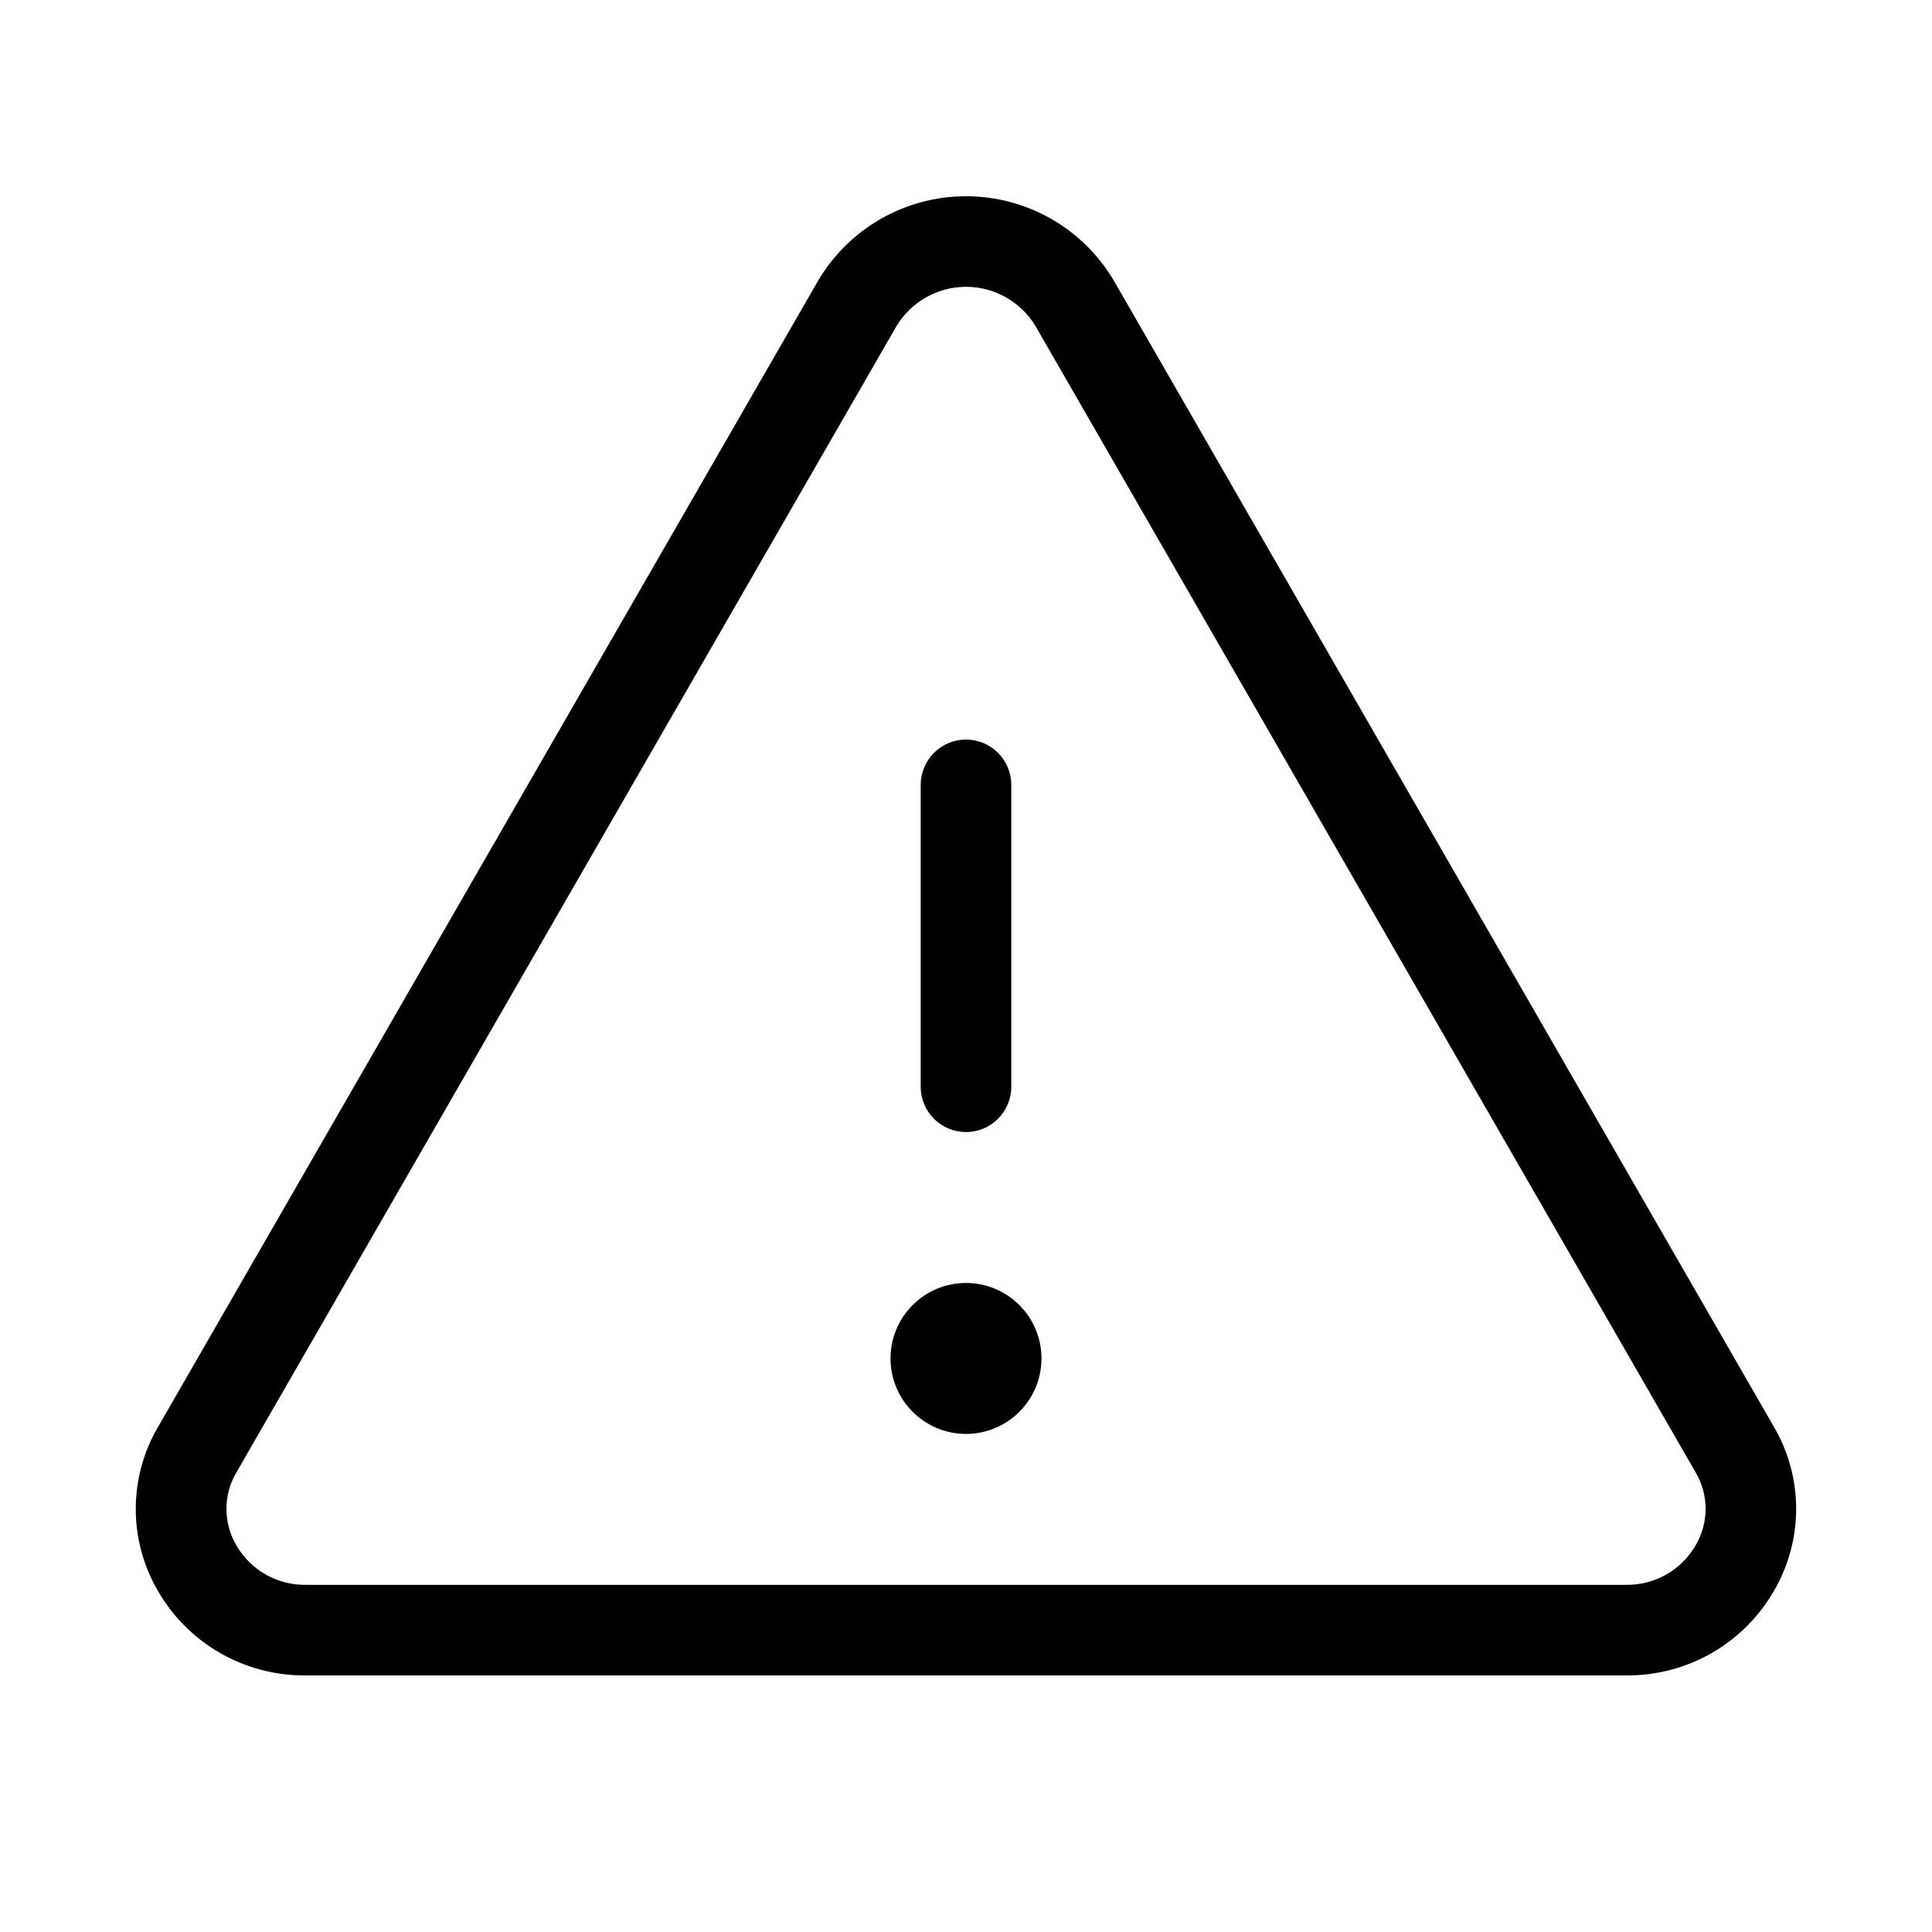
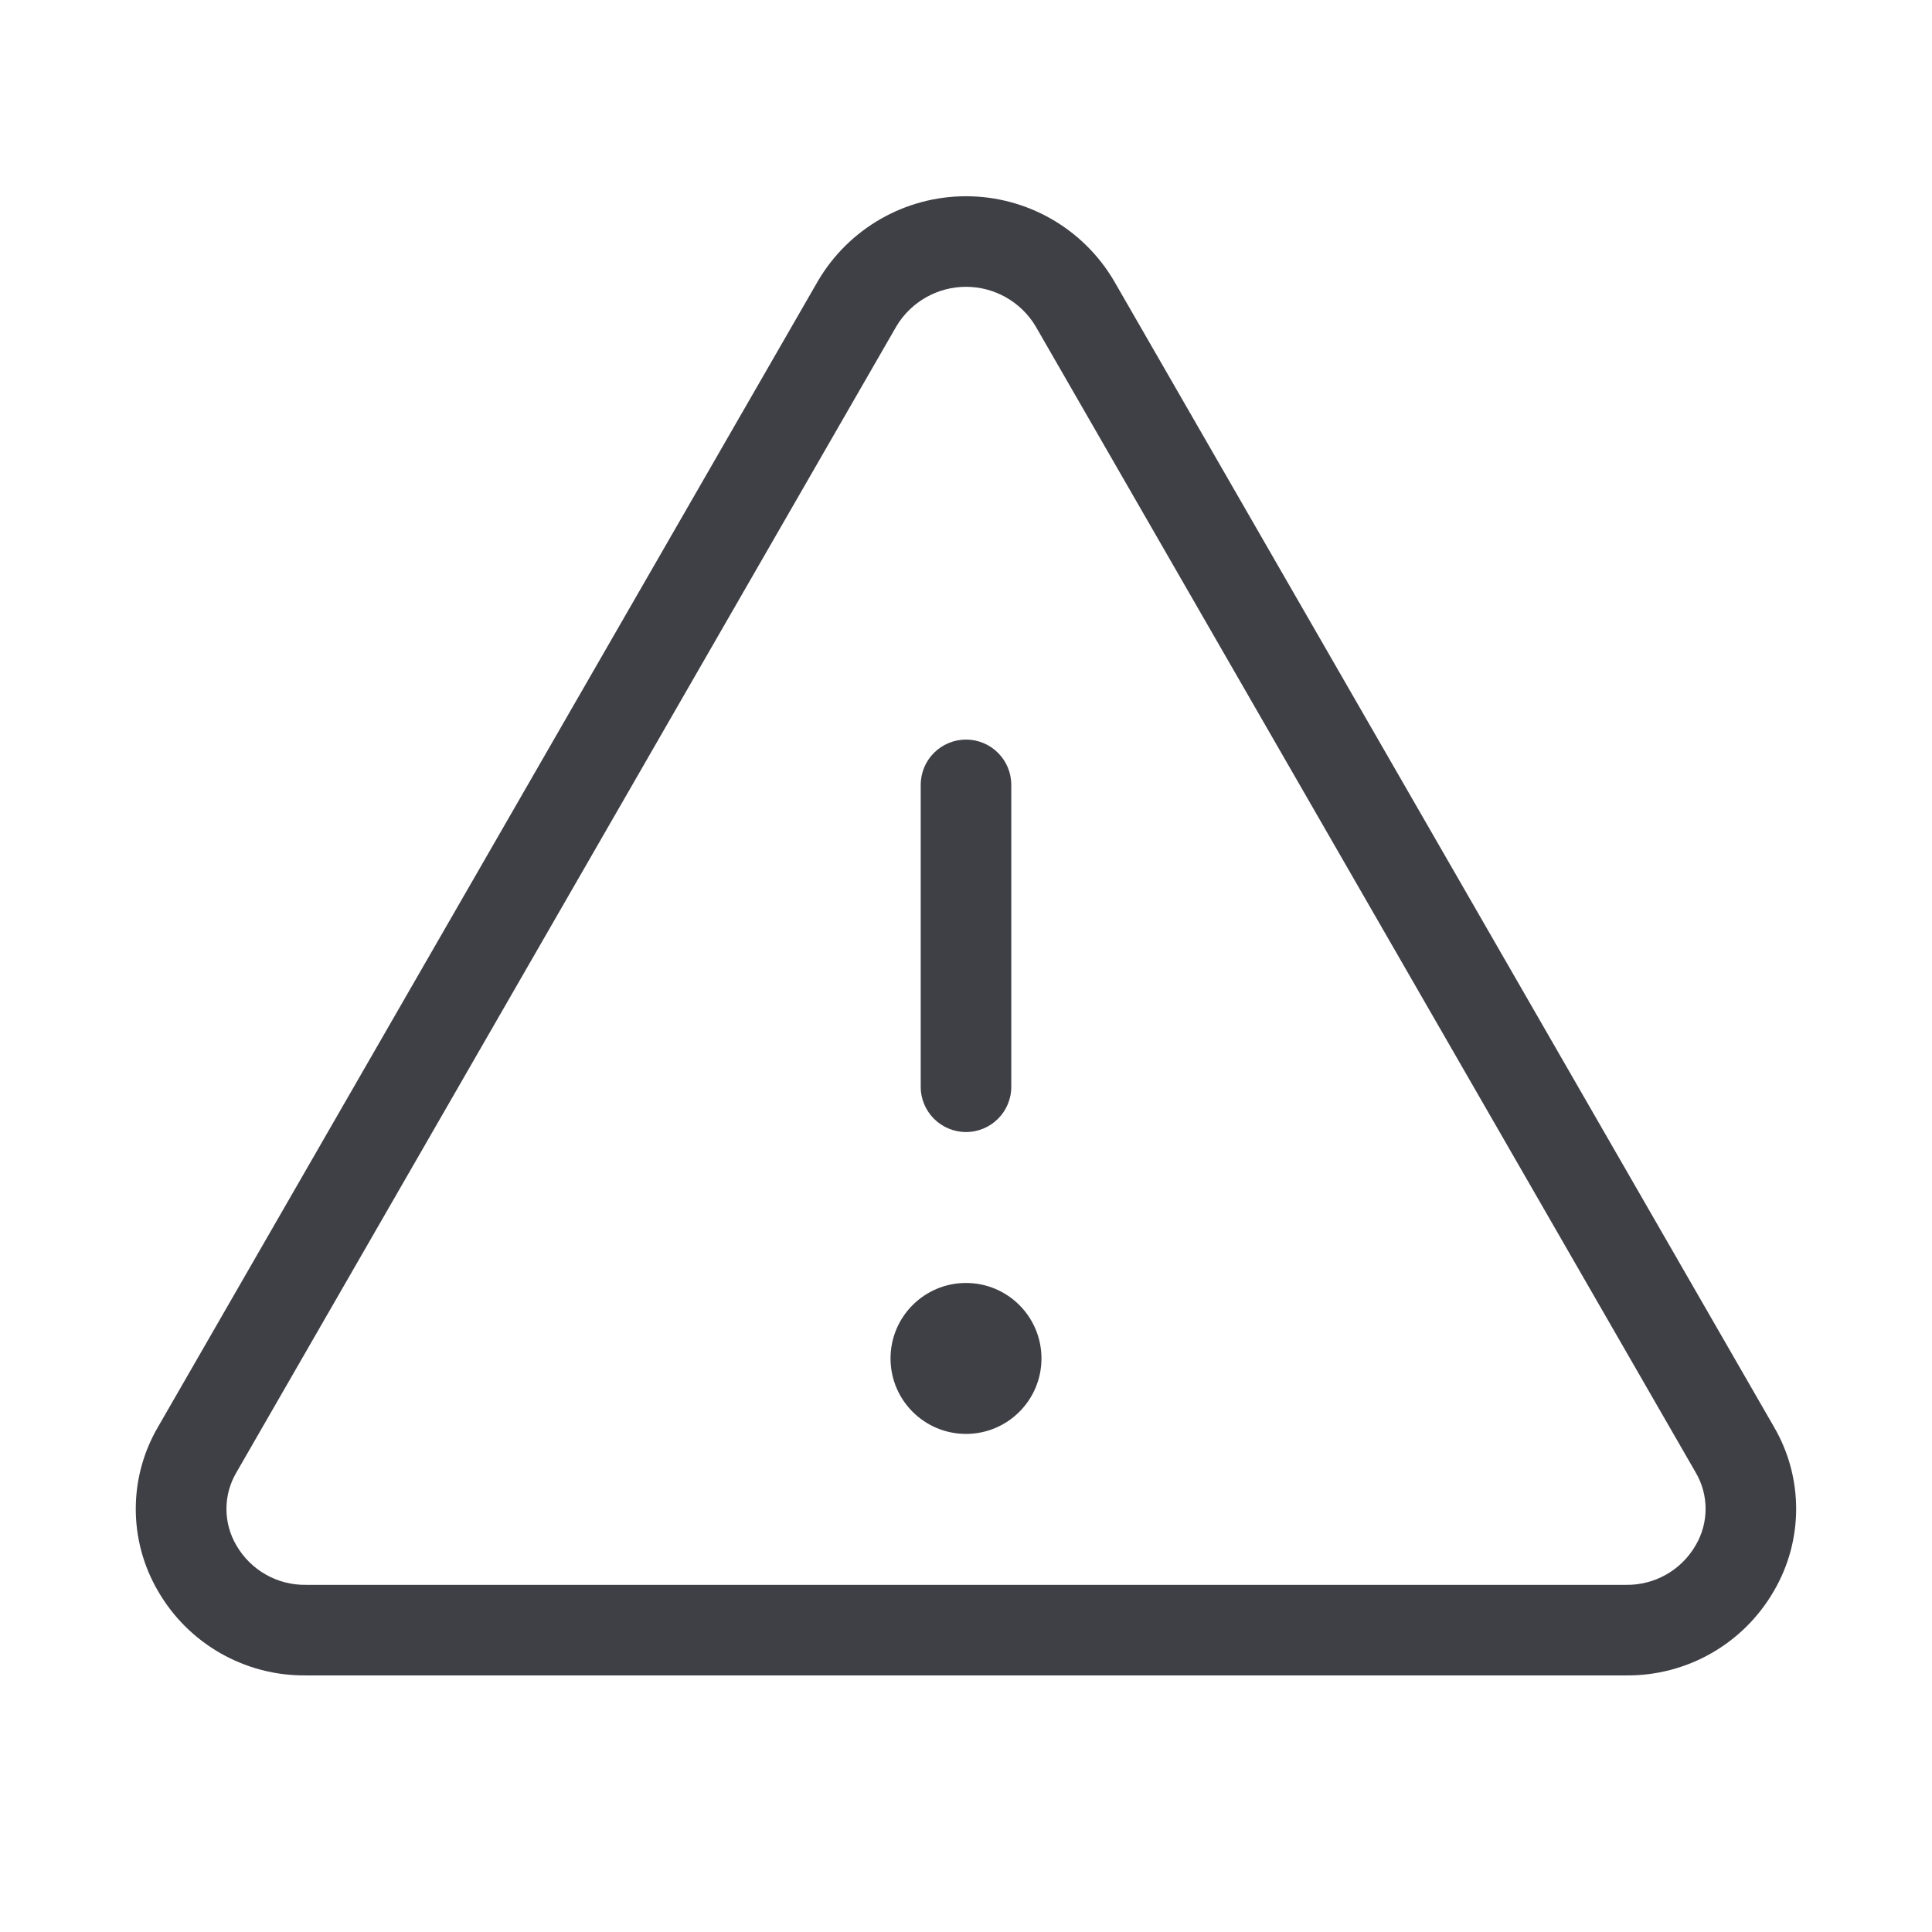
<svg xmlns="http://www.w3.org/2000/svg" width="32" height="32" viewBox="0 0 256 256">
-   <path fill="currentColor" d="M235.07 189.09 147.61 37.22a22.75 22.75 0 0 0-39.22 0L20.93 189.09a21.53 21.53 0 0 0 0 21.72A22.35 22.35 0 0 0 40.55 222h174.9a22.35 22.35 0 0 0 19.6-11.19 21.53 21.53 0 0 0 .02-21.72m-10.41 15.71a10.46 10.46 0 0 1-9.21 5.2H40.55a10.46 10.46 0 0 1-9.21-5.2 9.51 9.51 0 0 1 0-9.72l87.45-151.87a10.75 10.75 0 0 1 18.42 0l87.46 151.87a9.51 9.51 0 0 1-.01 9.72M122 144v-40a6 6 0 0 1 12 0v40a6 6 0 0 1-12 0m16 36a10 10 0 1 1-10-10 10 10 0 0 1 10 10" />
+   <path fill="#3F3F46" d="M235.07 189.09 147.61 37.22a22.75 22.75 0 0 0-39.22 0L20.93 189.09a21.53 21.53 0 0 0 0 21.72A22.35 22.35 0 0 0 40.55 222h174.9a22.35 22.35 0 0 0 19.6-11.19 21.53 21.53 0 0 0 .02-21.72m-10.41 15.71a10.46 10.46 0 0 1-9.21 5.2H40.55a10.46 10.46 0 0 1-9.21-5.2 9.51 9.51 0 0 1 0-9.72l87.45-151.87a10.75 10.75 0 0 1 18.42 0l87.46 151.87a9.51 9.51 0 0 1-.01 9.72M122 144v-40a6 6 0 0 1 12 0v40a6 6 0 0 1-12 0m16 36a10 10 0 1 1-10-10 10 10 0 0 1 10 10" />
</svg>
